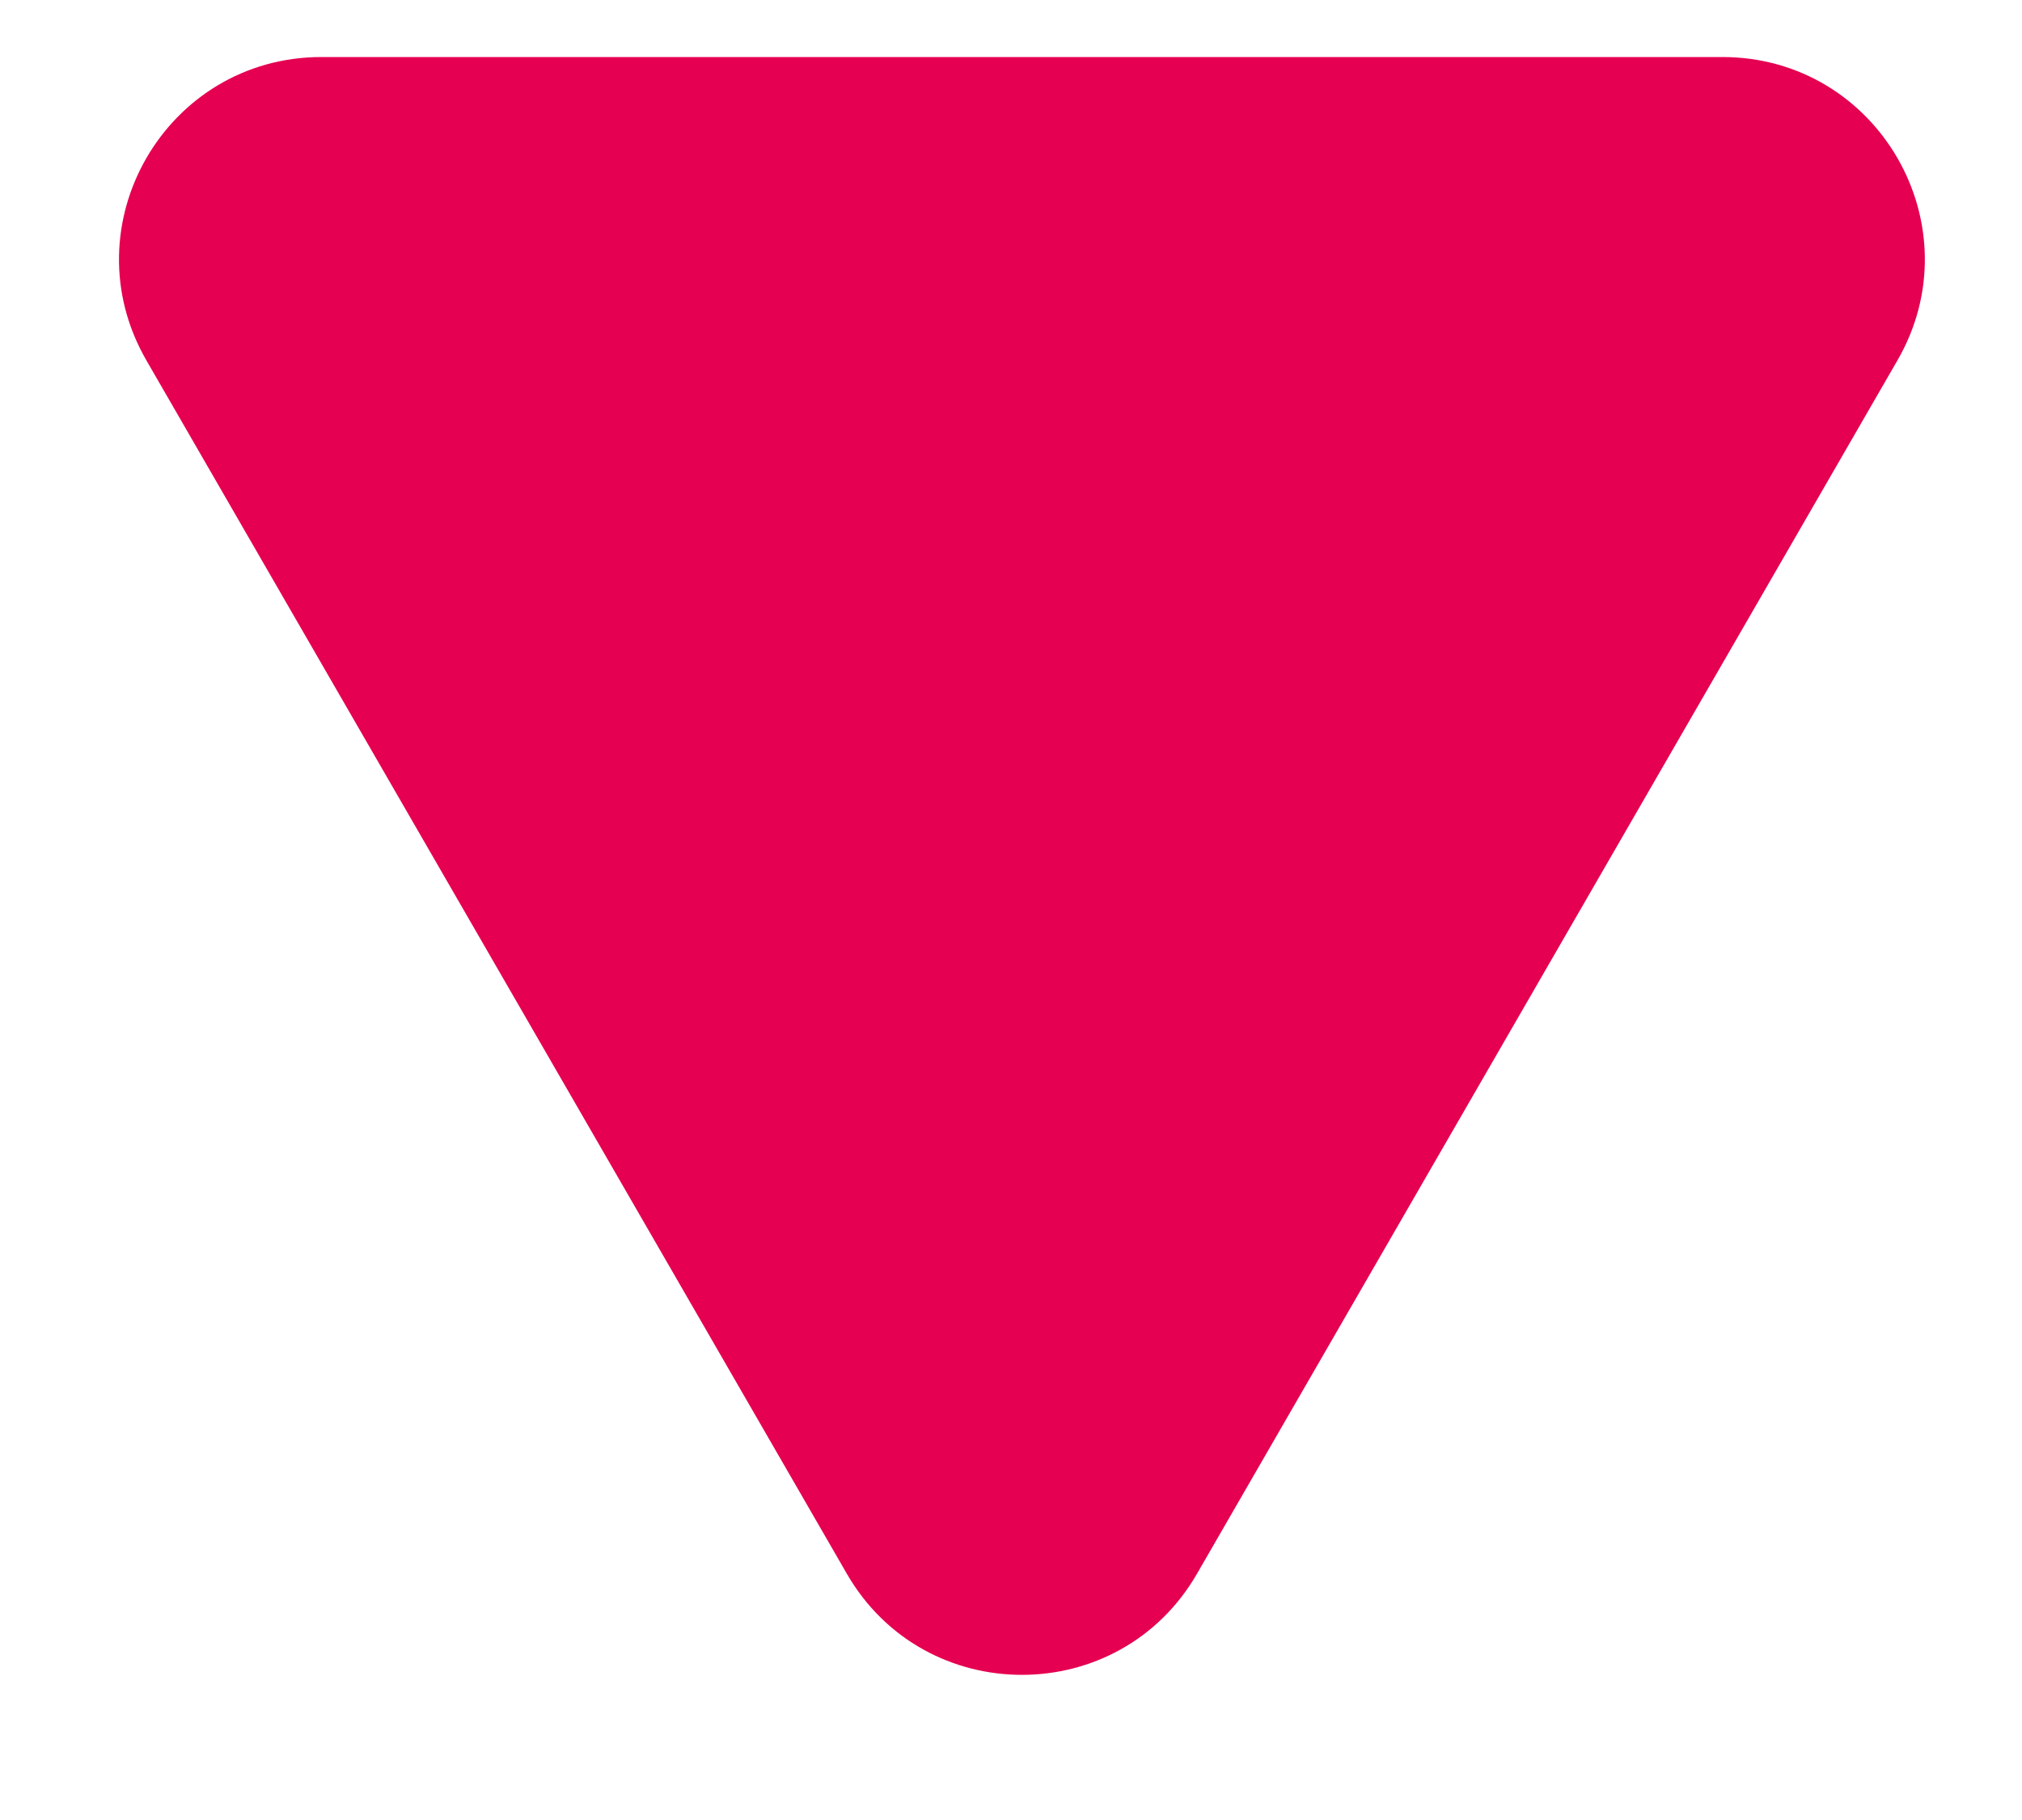
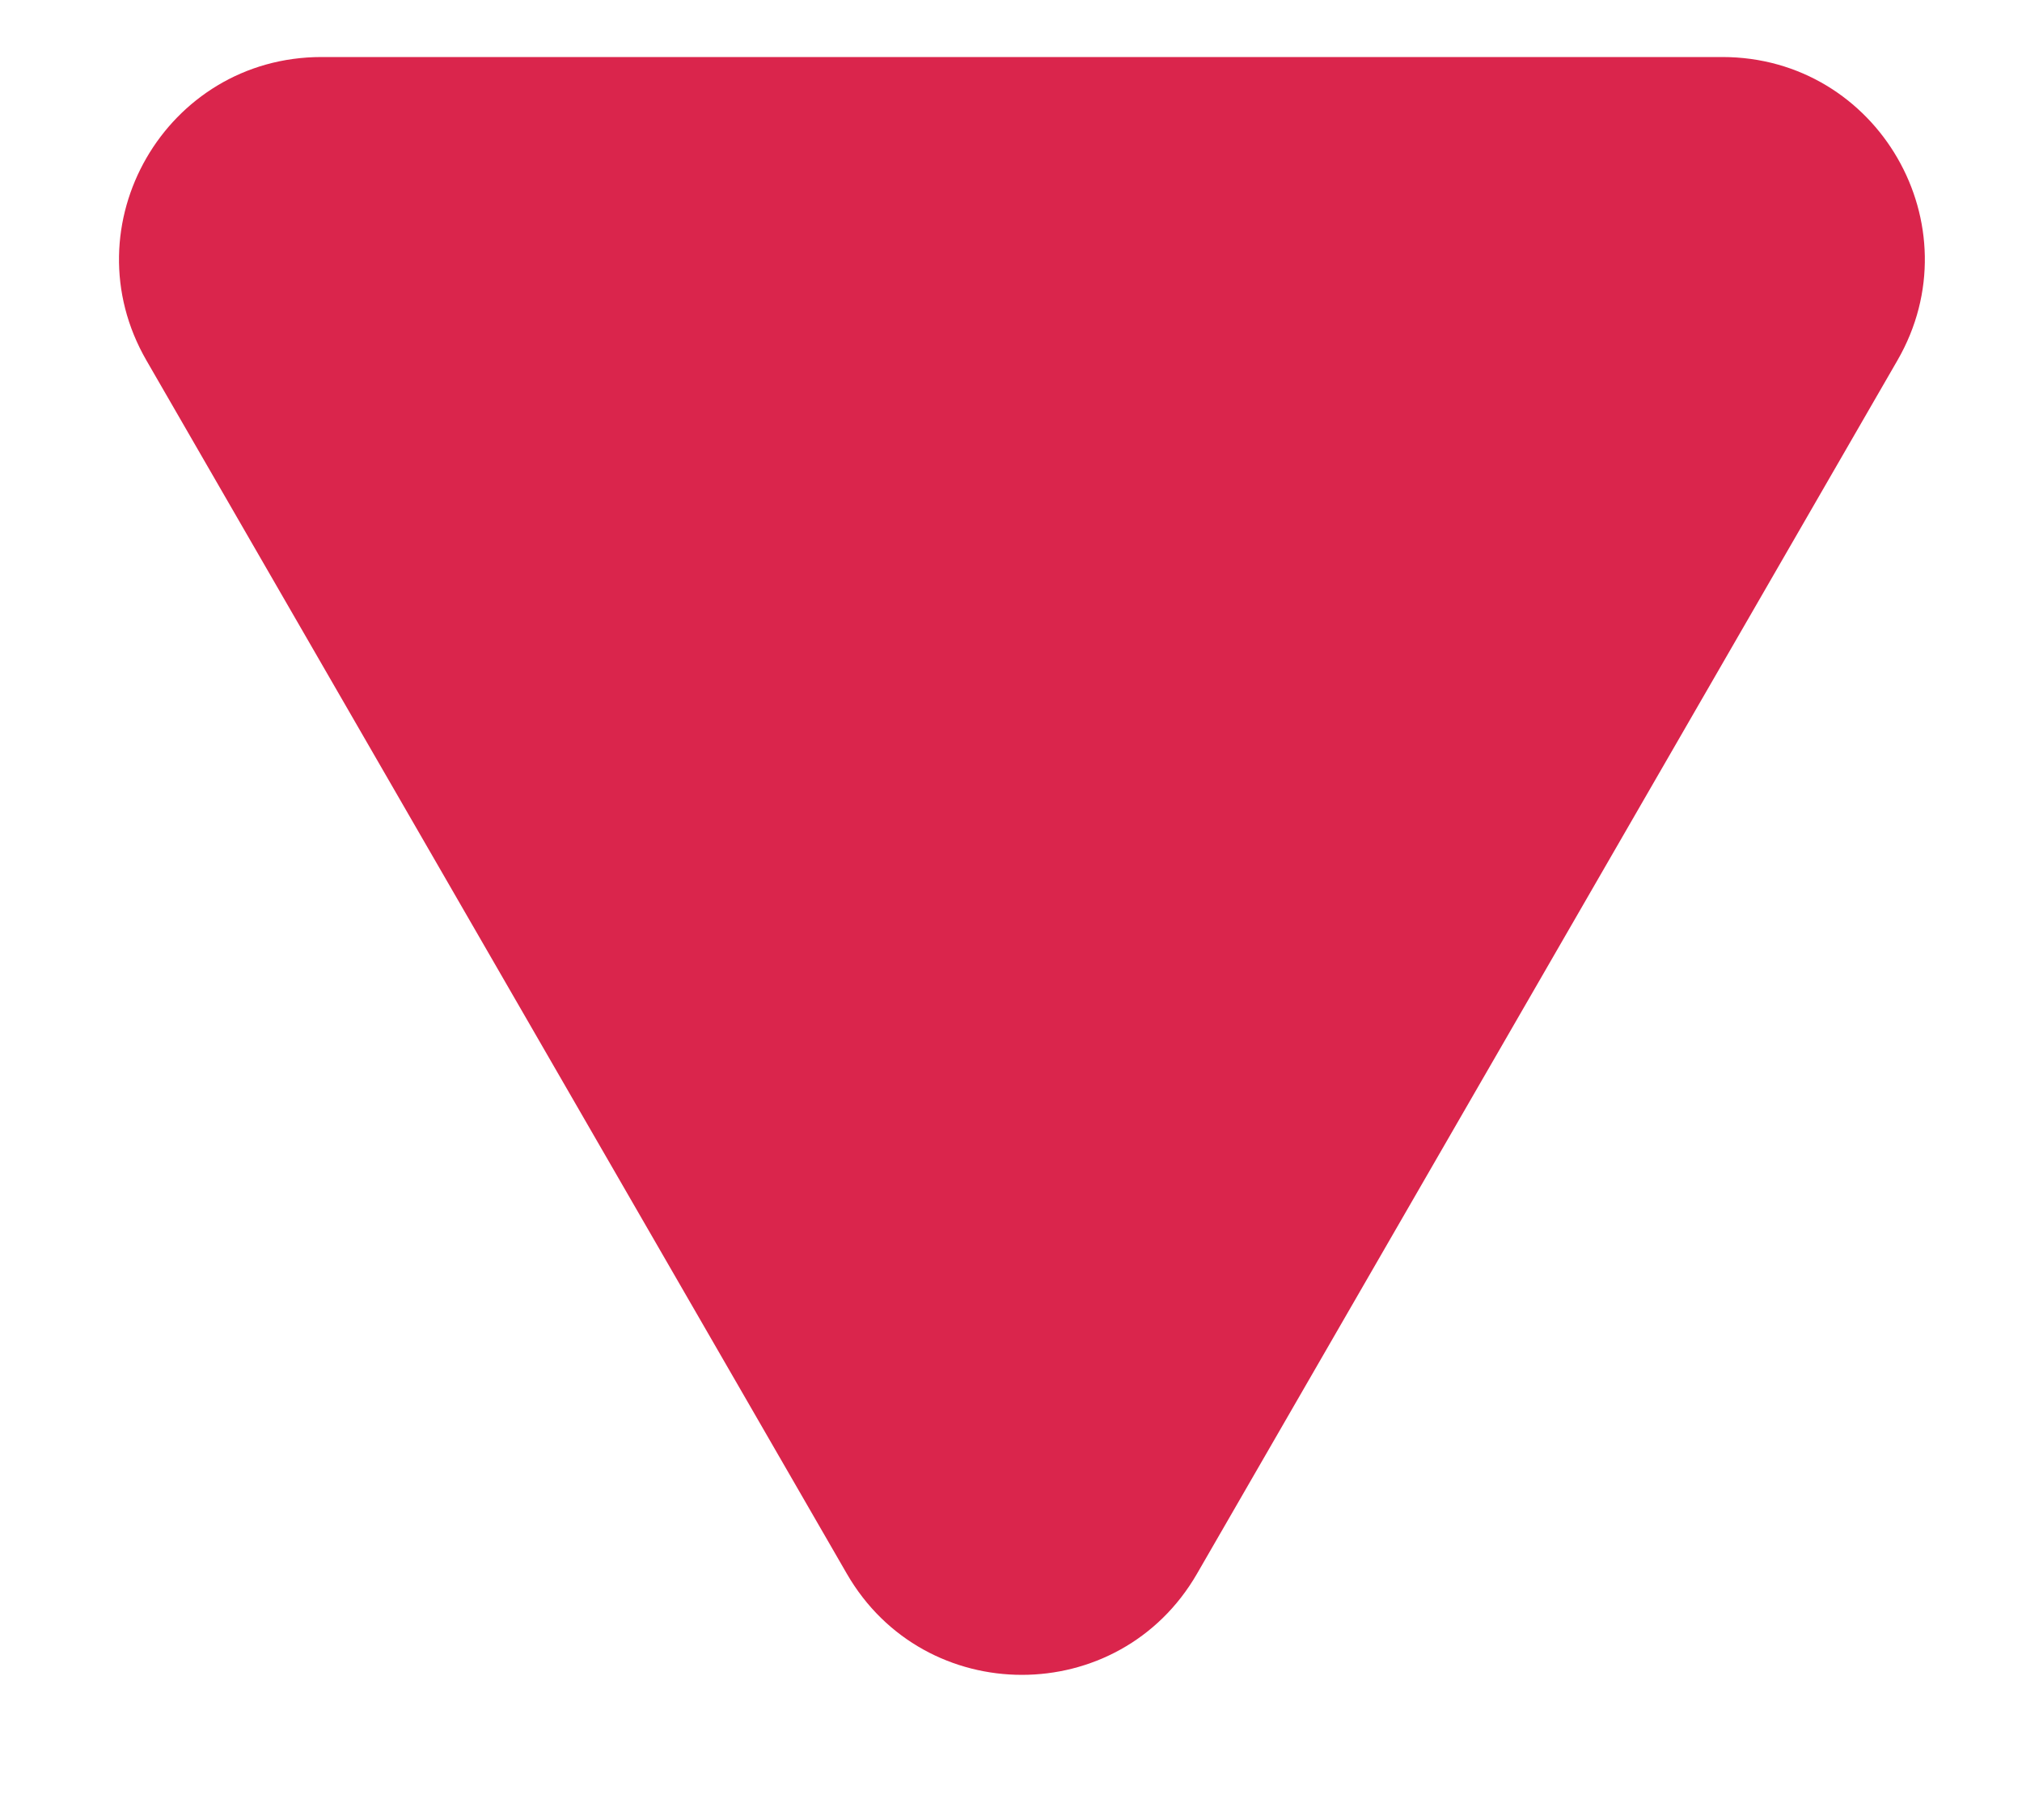
<svg xmlns="http://www.w3.org/2000/svg" width="10" height="9" viewBox="0 0 10 9" fill="none">
-   <path d="M5.92 7.782C5.535 8.449 4.573 8.449 4.188 7.782L0.724 1.782C0.339 1.115 0.82 0.282 1.59 0.282L8.518 0.282C9.288 0.282 9.769 1.115 9.384 1.782L5.92 7.782Z" fill="#E50051" />
+   <path d="M5.92 7.782C5.535 8.449 4.573 8.449 4.188 7.782L0.724 1.782C0.339 1.115 0.82 0.282 1.59 0.282L8.518 0.282C9.288 0.282 9.769 1.115 9.384 1.782L5.92 7.782Z" fill="#DA254C" />
</svg>
